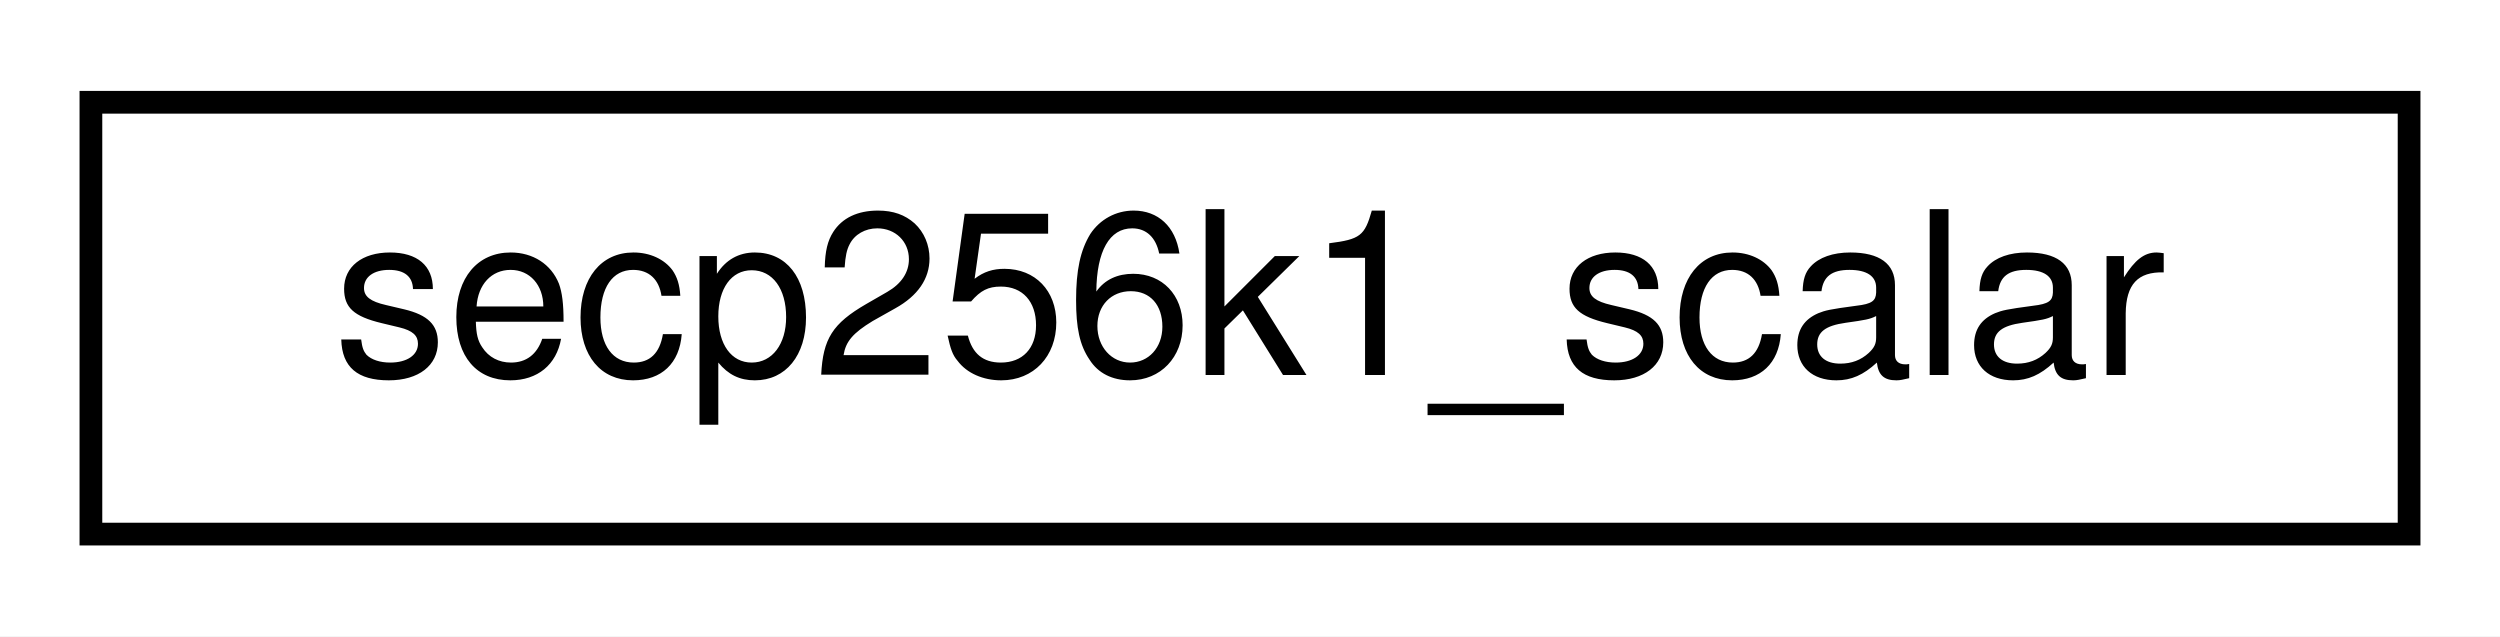
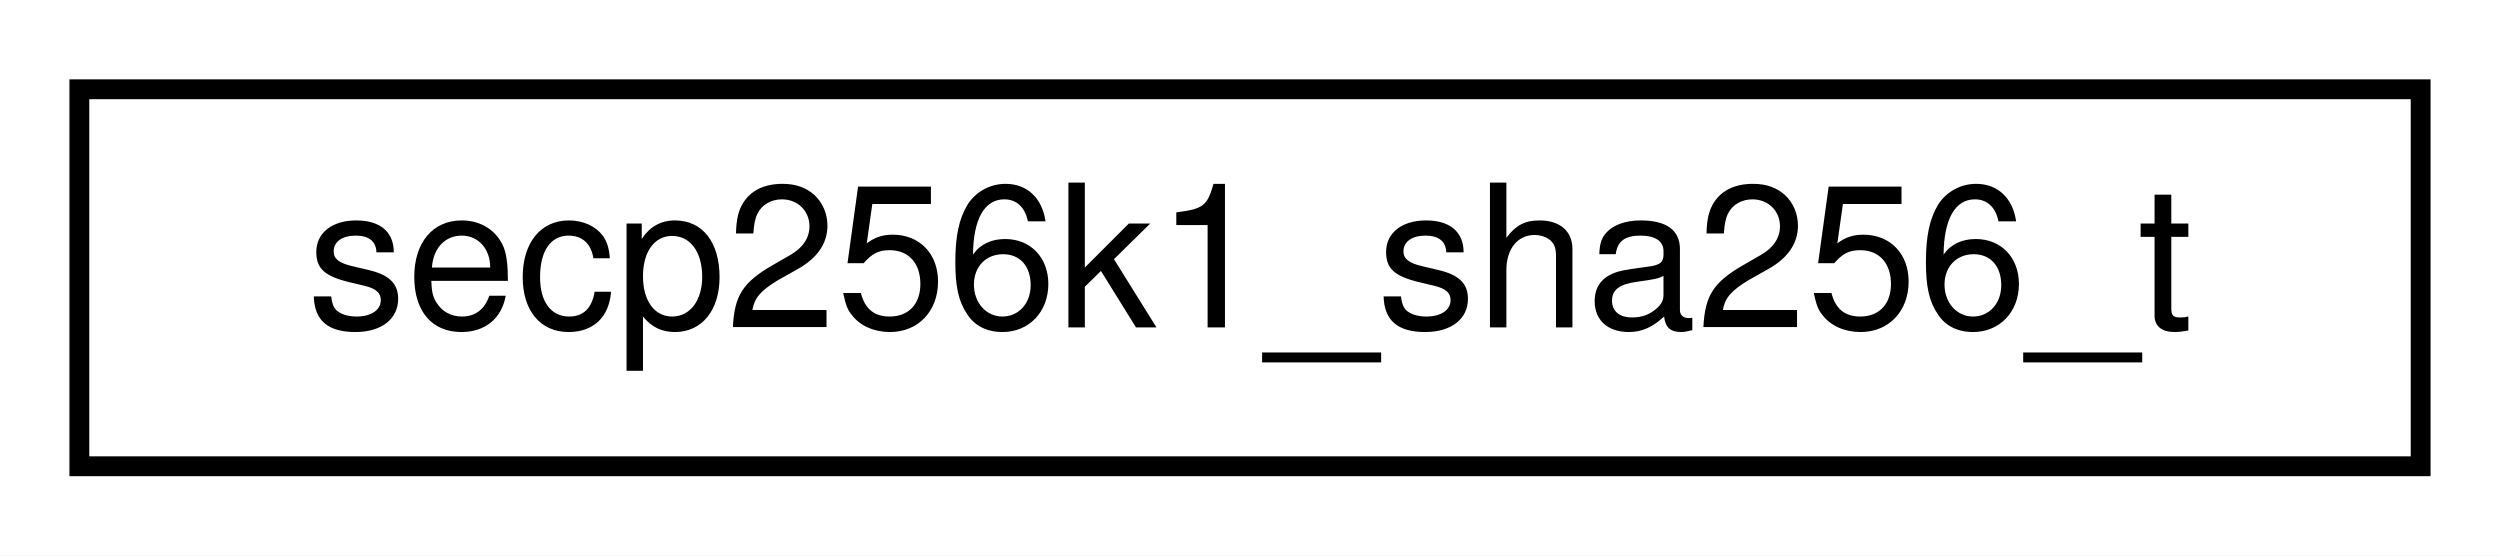
- <svg xmlns="http://www.w3.org/2000/svg" xmlns:xlink="http://www.w3.org/1999/xlink" width="110pt" height="28pt" viewBox="0.00 0.00 110.00 28.00">
+ <svg xmlns="http://www.w3.org/2000/svg" xmlns:xlink="http://www.w3.org/1999/xlink" width="126pt" height="28pt" viewBox="0.00 0.00 126.00 28.00">
  <g id="graph0" class="graph" transform="scale(1 1) rotate(0) translate(4 24)">
-     <polygon fill="white" stroke="none" points="-4,4 -4,-24 106,-24 106,4 -4,4" />
+     <polygon fill="white" stroke="none" points="-4,4 -4,-24 122,-24 122,4 -4,4" />
    <g id="node1" class="node">
      <g id="a_node1">
-         <a xlink:href="structsecp256k1__scalar.html" target="_top" xlink:title="A scalar modulo the group order of the secp256k1 curve. ">
-           <polygon fill="white" stroke="black" points="-7.10543e-15,-0.5 -7.10543e-15,-19.5 102,-19.5 102,-0.5 -7.10543e-15,-0.5" />
-           <text text-anchor="middle" x="51" y="-7.5" font-family="Helvetica,sans-Serif" font-size="10.00">secp256k1_scalar</text>
+         <a xlink:href="structsecp256k1__sha256__t.html" target="_top" xlink:title="secp256k1_sha256_t">
+           <polygon fill="white" stroke="black" points="0,-0.5 0,-19.5 118,-19.5 118,-0.5 0,-0.5" />
+           <text text-anchor="middle" x="59" y="-7.5" font-family="Helvetica,sans-Serif" font-size="10.00">secp256k1_sha256_t</text>
        </a>
      </g>
    </g>
  </g>
</svg>
